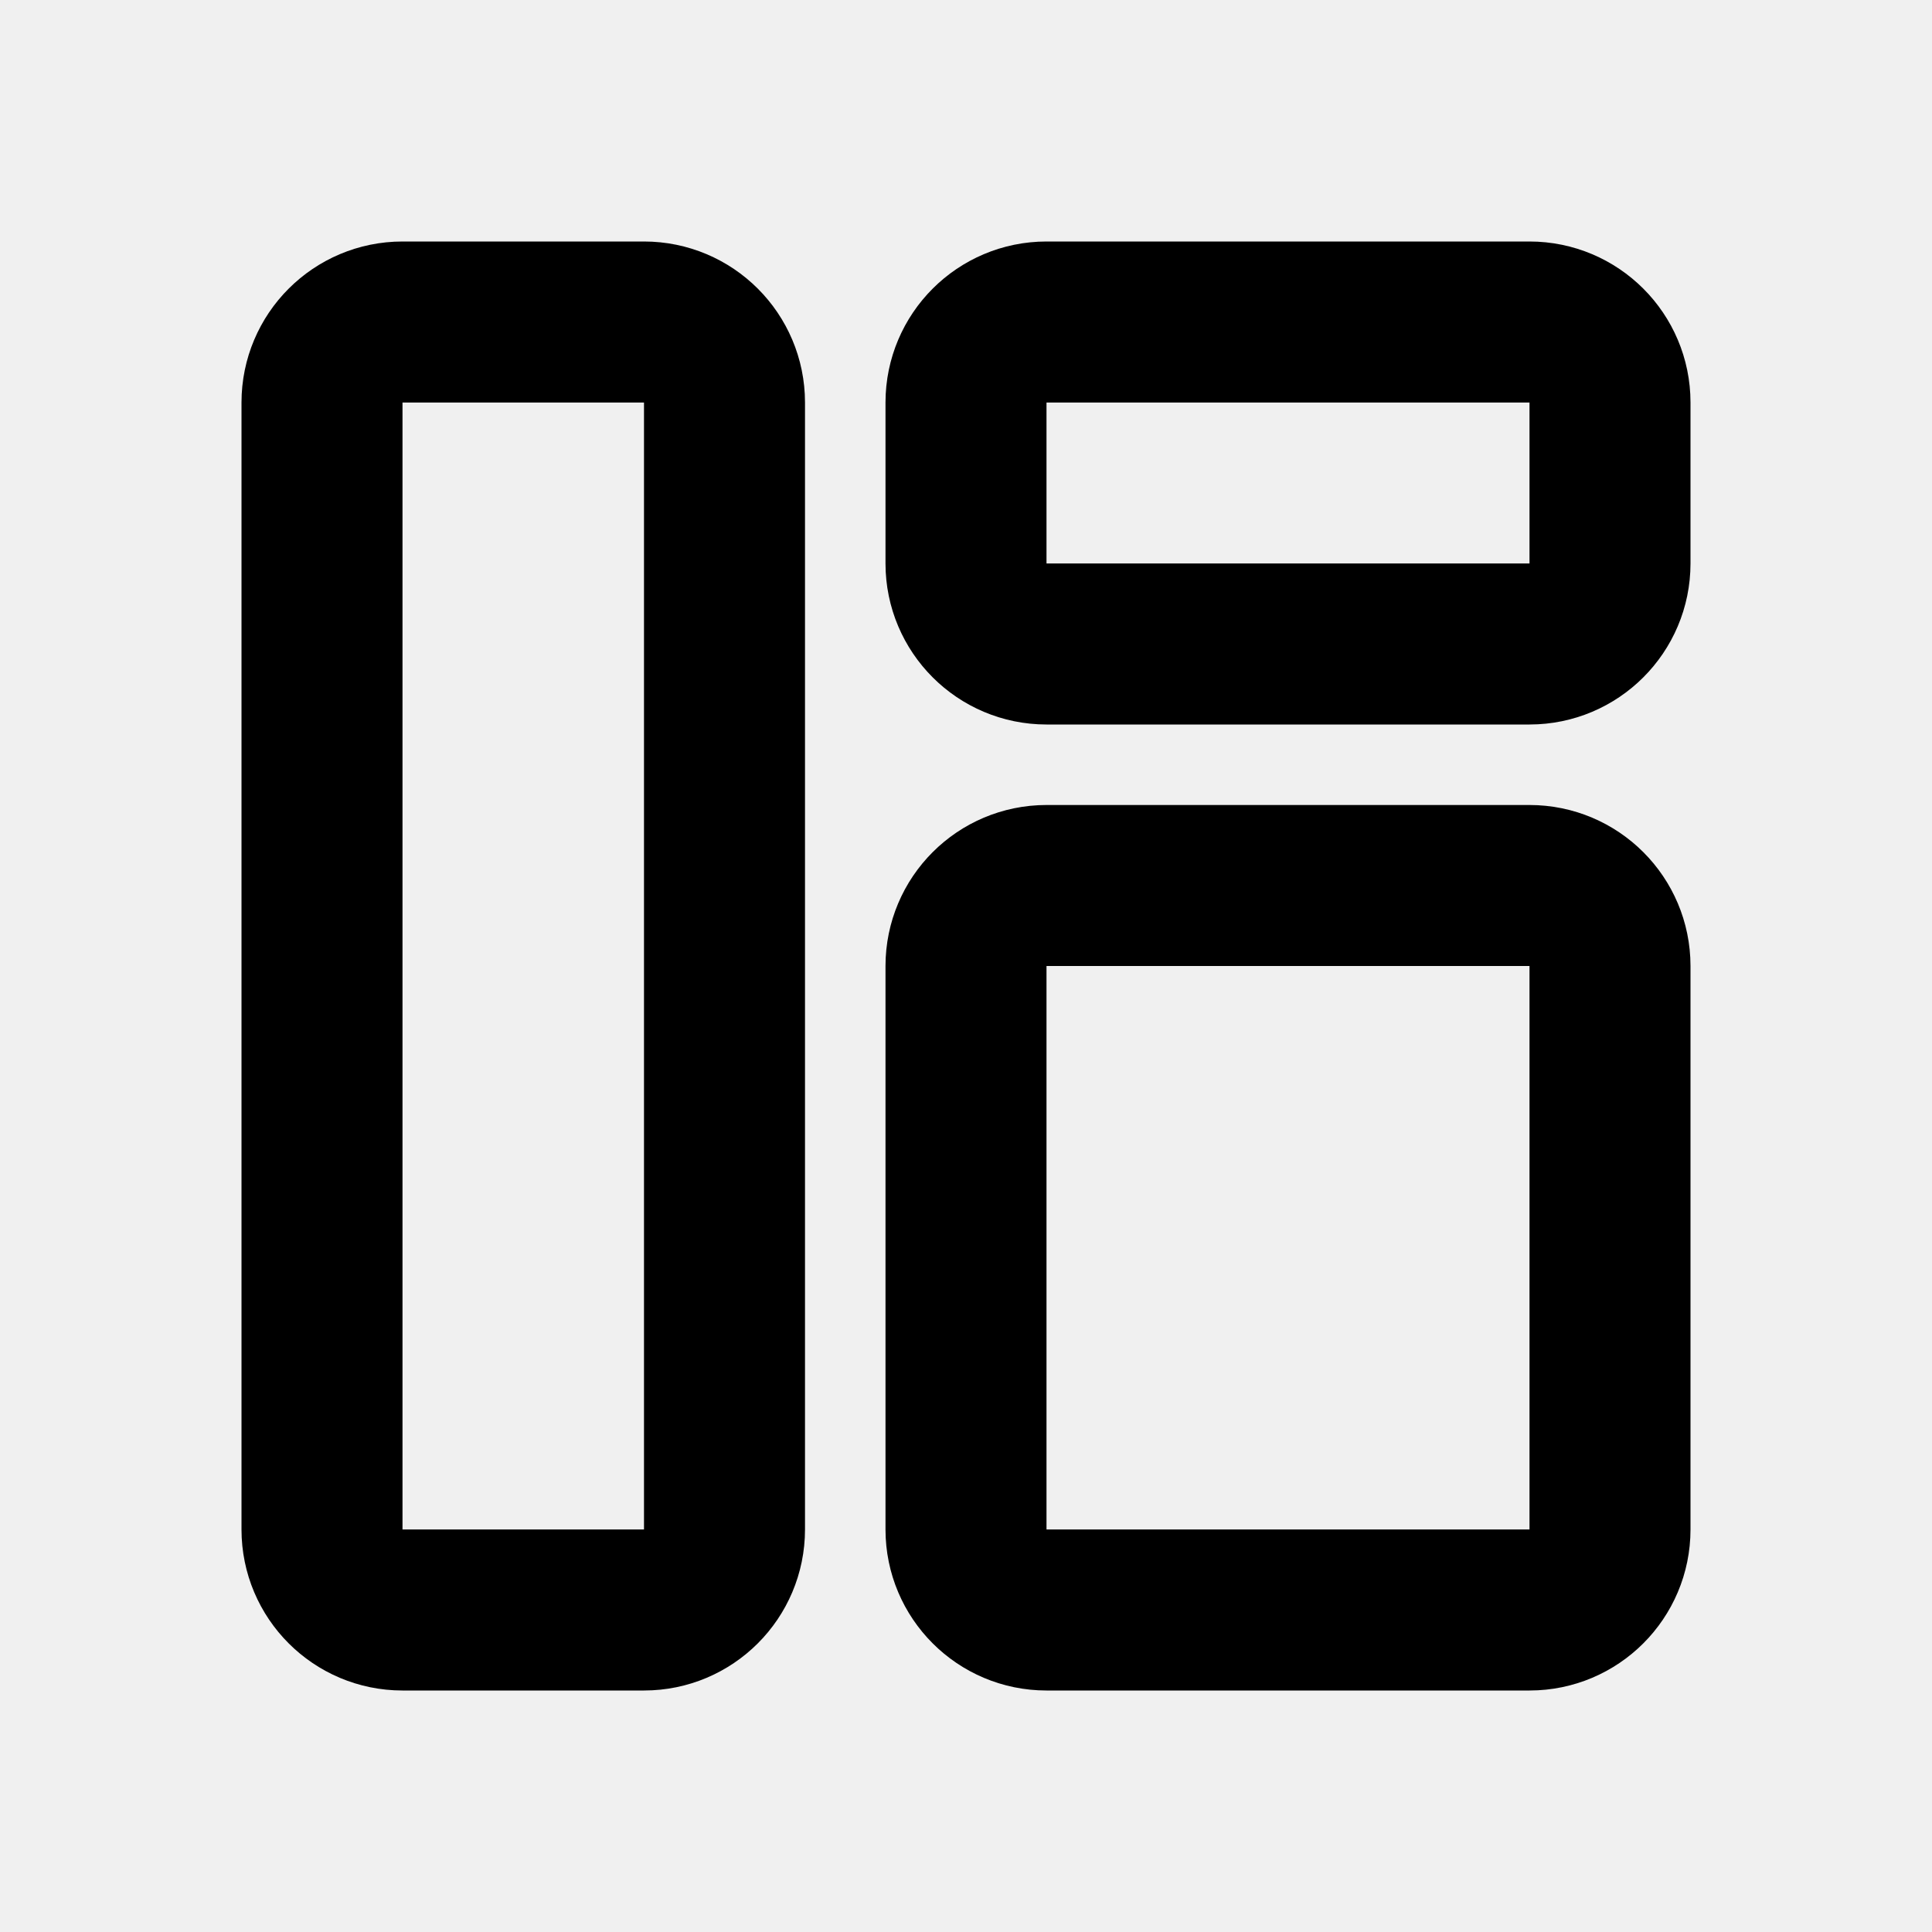
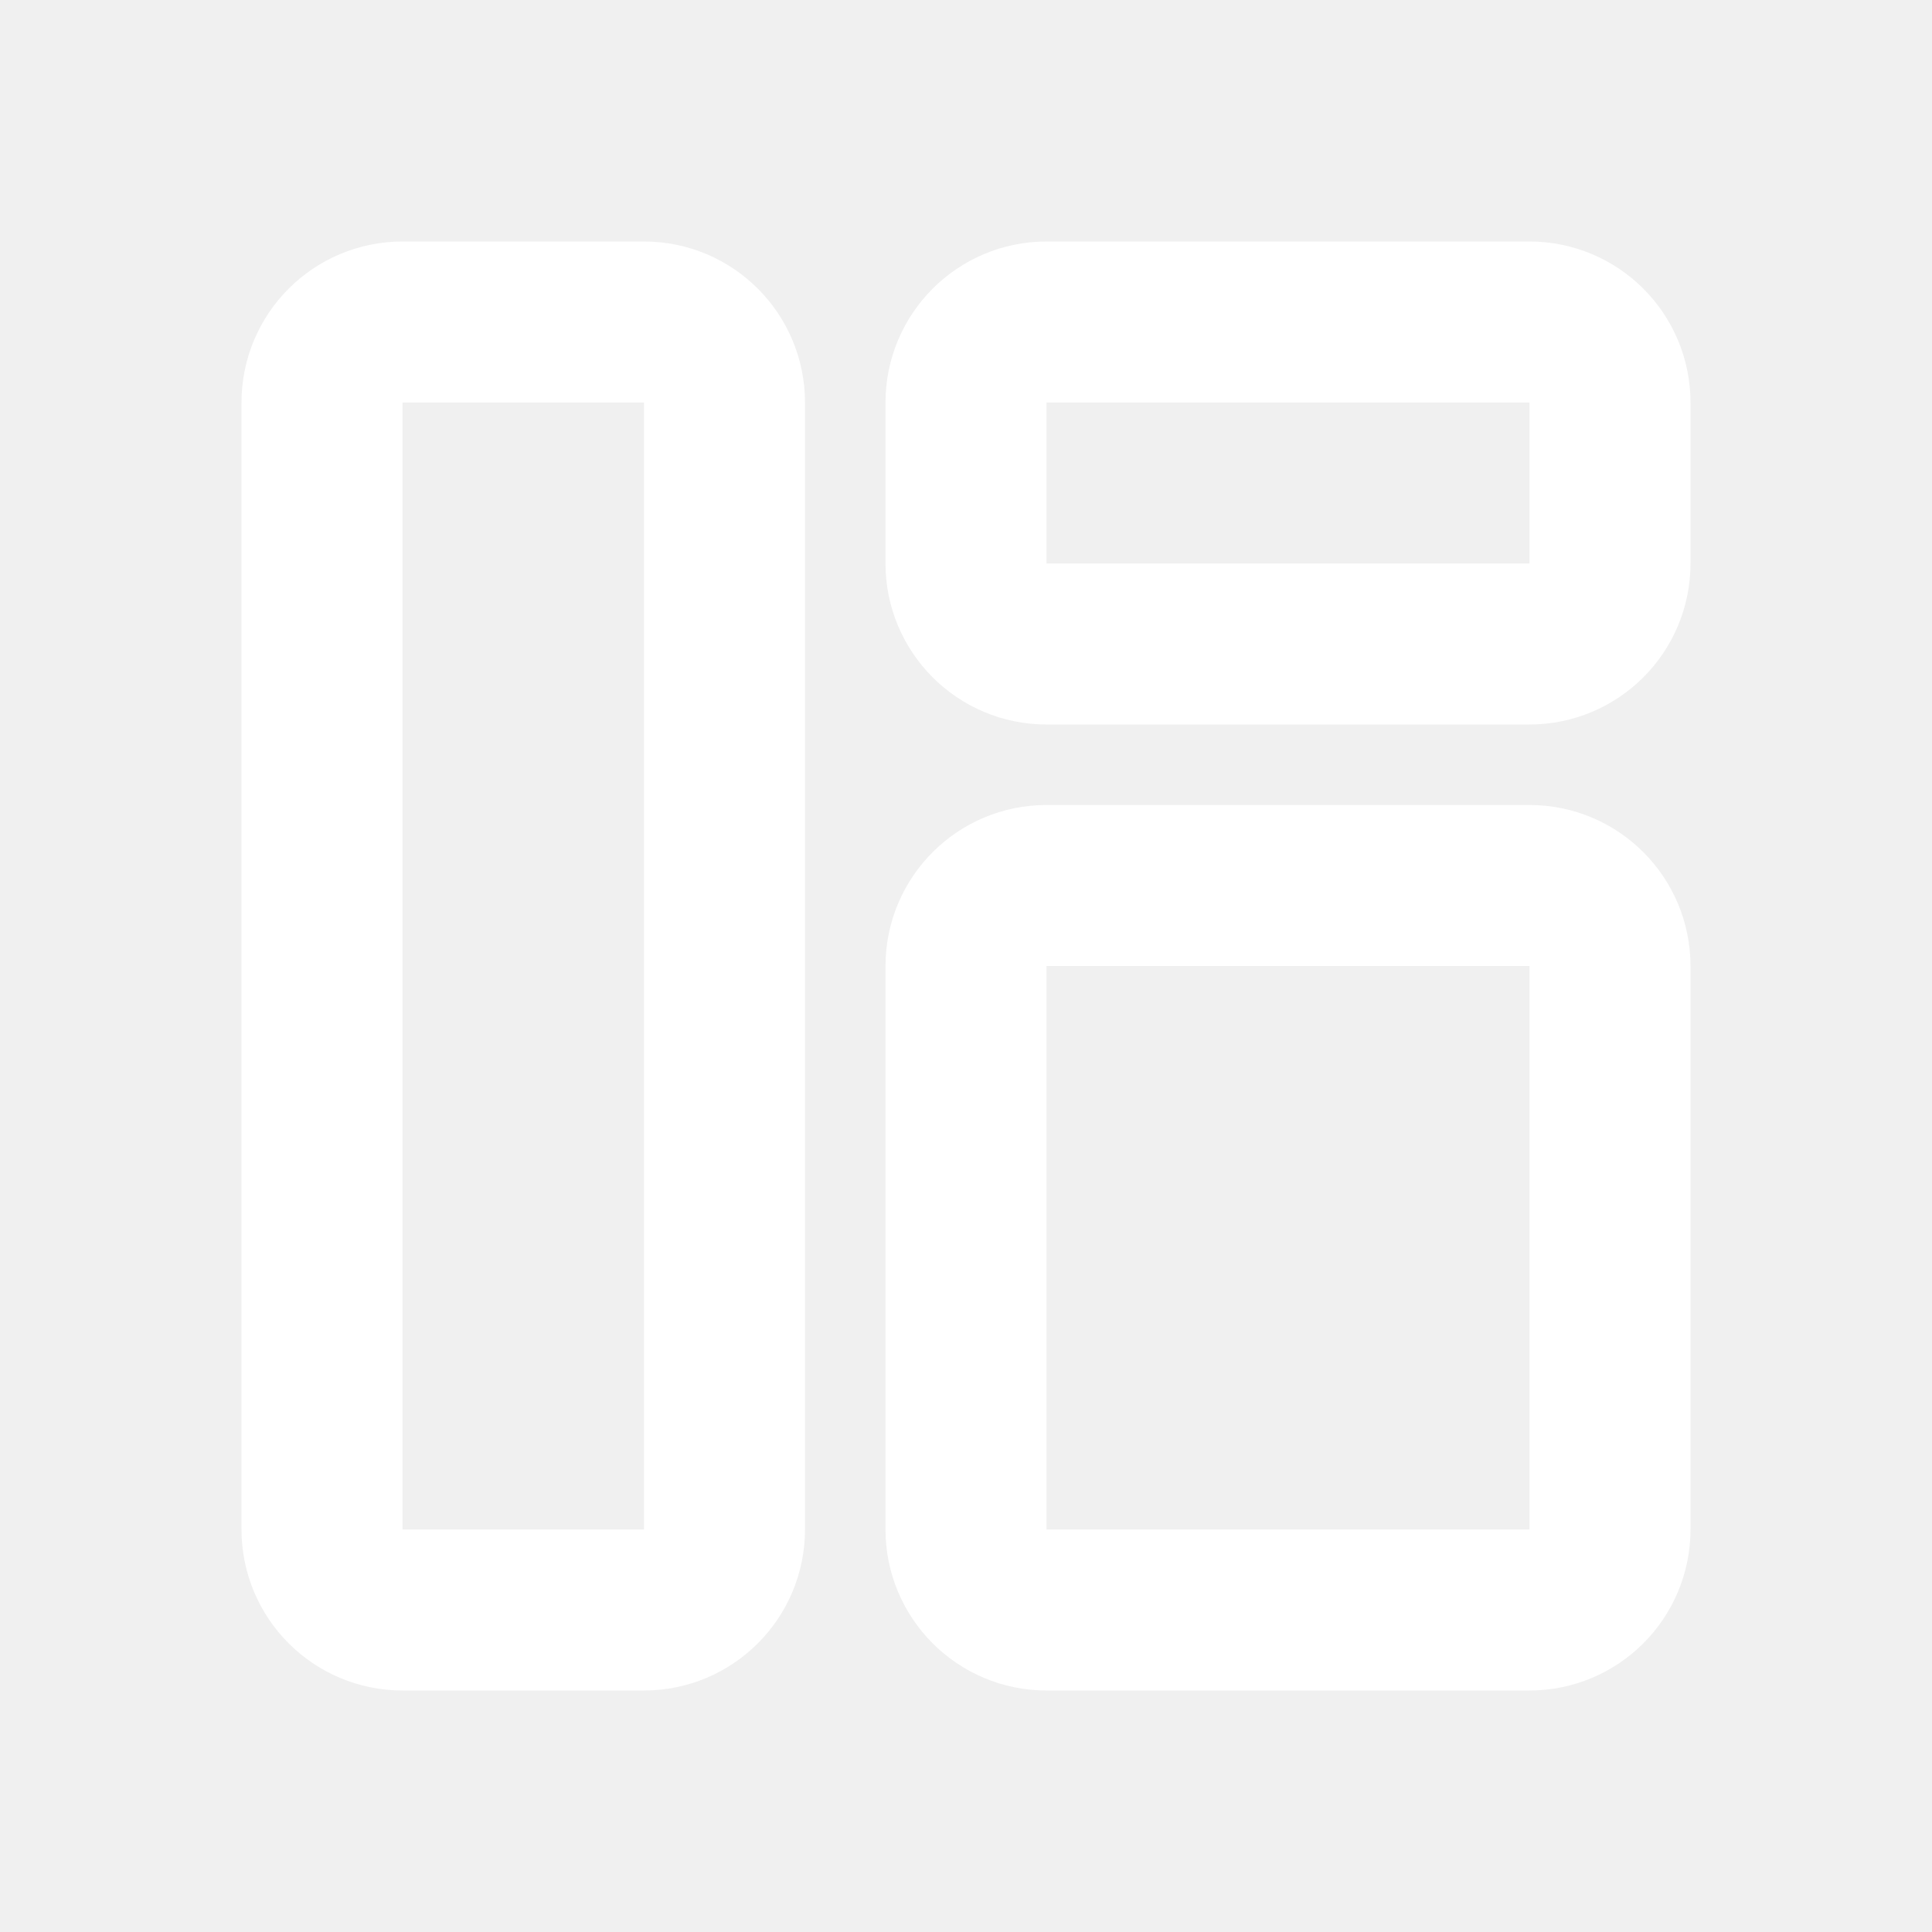
<svg xmlns="http://www.w3.org/2000/svg" width="800px" height="800px" viewBox="0 0 24 24" fill="none">
-   <path d="M12 12C12 11.448 12.448 11 13 11H19C19.552 11 20 11.448 20 12V19C20 19.552 19.552 20 19 20H13C12.448 20 12 19.552 12 19V12Z" stroke="#000000" stroke-width="2" stroke-linecap="round" />
-   <path d="M4 5C4 4.448 4.448 4 5 4H8C8.552 4 9 4.448 9 5V19C9 19.552 8.552 20 8 20H5C4.448 20 4 19.552 4 19V5Z" stroke="#000000" stroke-width="2" stroke-linecap="round" />
-   <path d="M12 5C12 4.448 12.448 4 13 4H19C19.552 4 20 4.448 20 5V7C20 7.552 19.552 8 19 8H13C12.448 8 12 7.552 12 7V5Z" stroke="#000000" stroke-width="2" stroke-linecap="round" />
+   <path d="M12 12C12 11.448 12.448 11 13 11H19C19.552 11 20 11.448 20 12V19C20 19.552 19.552 20 19 20H13C12.448 20 12 19.552 12 19V12Z" stroke="#ffffff" stroke-width="2" stroke-linecap="round" />
+   <path d="M4 5C4 4.448 4.448 4 5 4H8C8.552 4 9 4.448 9 5V19C9 19.552 8.552 20 8 20H5C4.448 20 4 19.552 4 19V5Z" stroke="#ffffff" stroke-width="2" stroke-linecap="round" />
+   <path d="M12 5C12 4.448 12.448 4 13 4H19C19.552 4 20 4.448 20 5V7C20 7.552 19.552 8 19 8H13C12.448 8 12 7.552 12 7V5Z" stroke="#ffffff" stroke-width="2" stroke-linecap="round" />
</svg>
